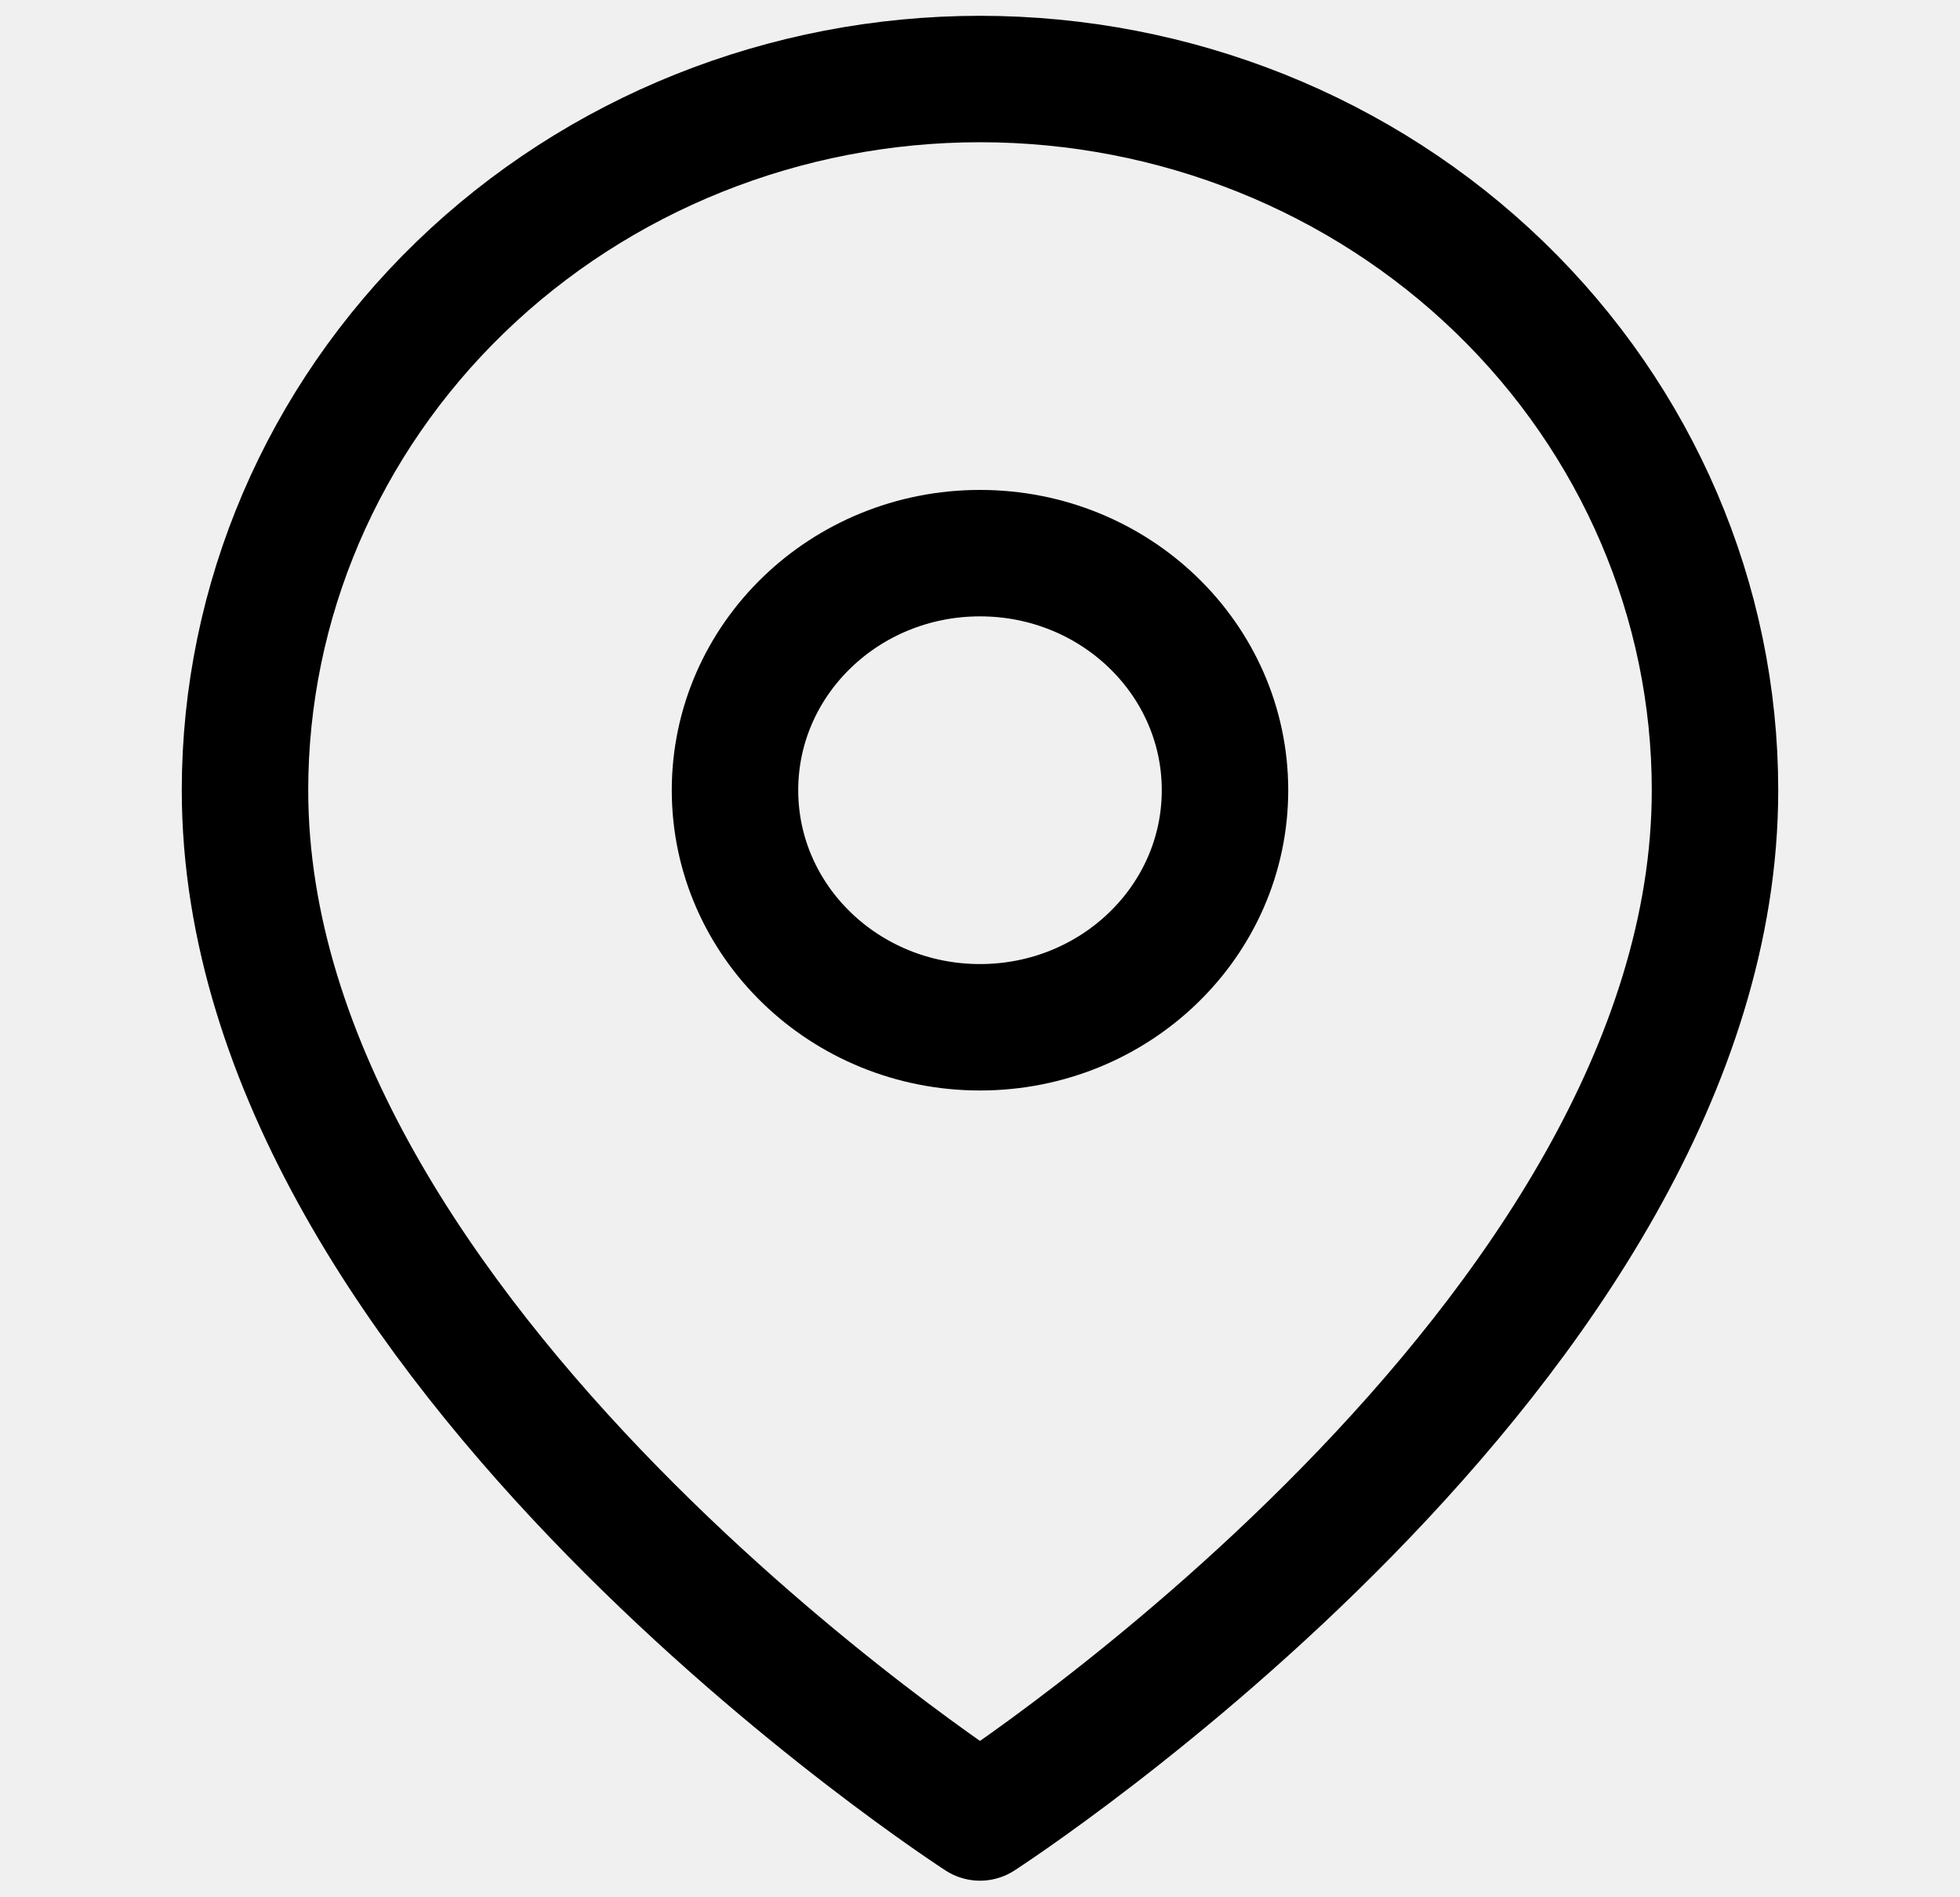
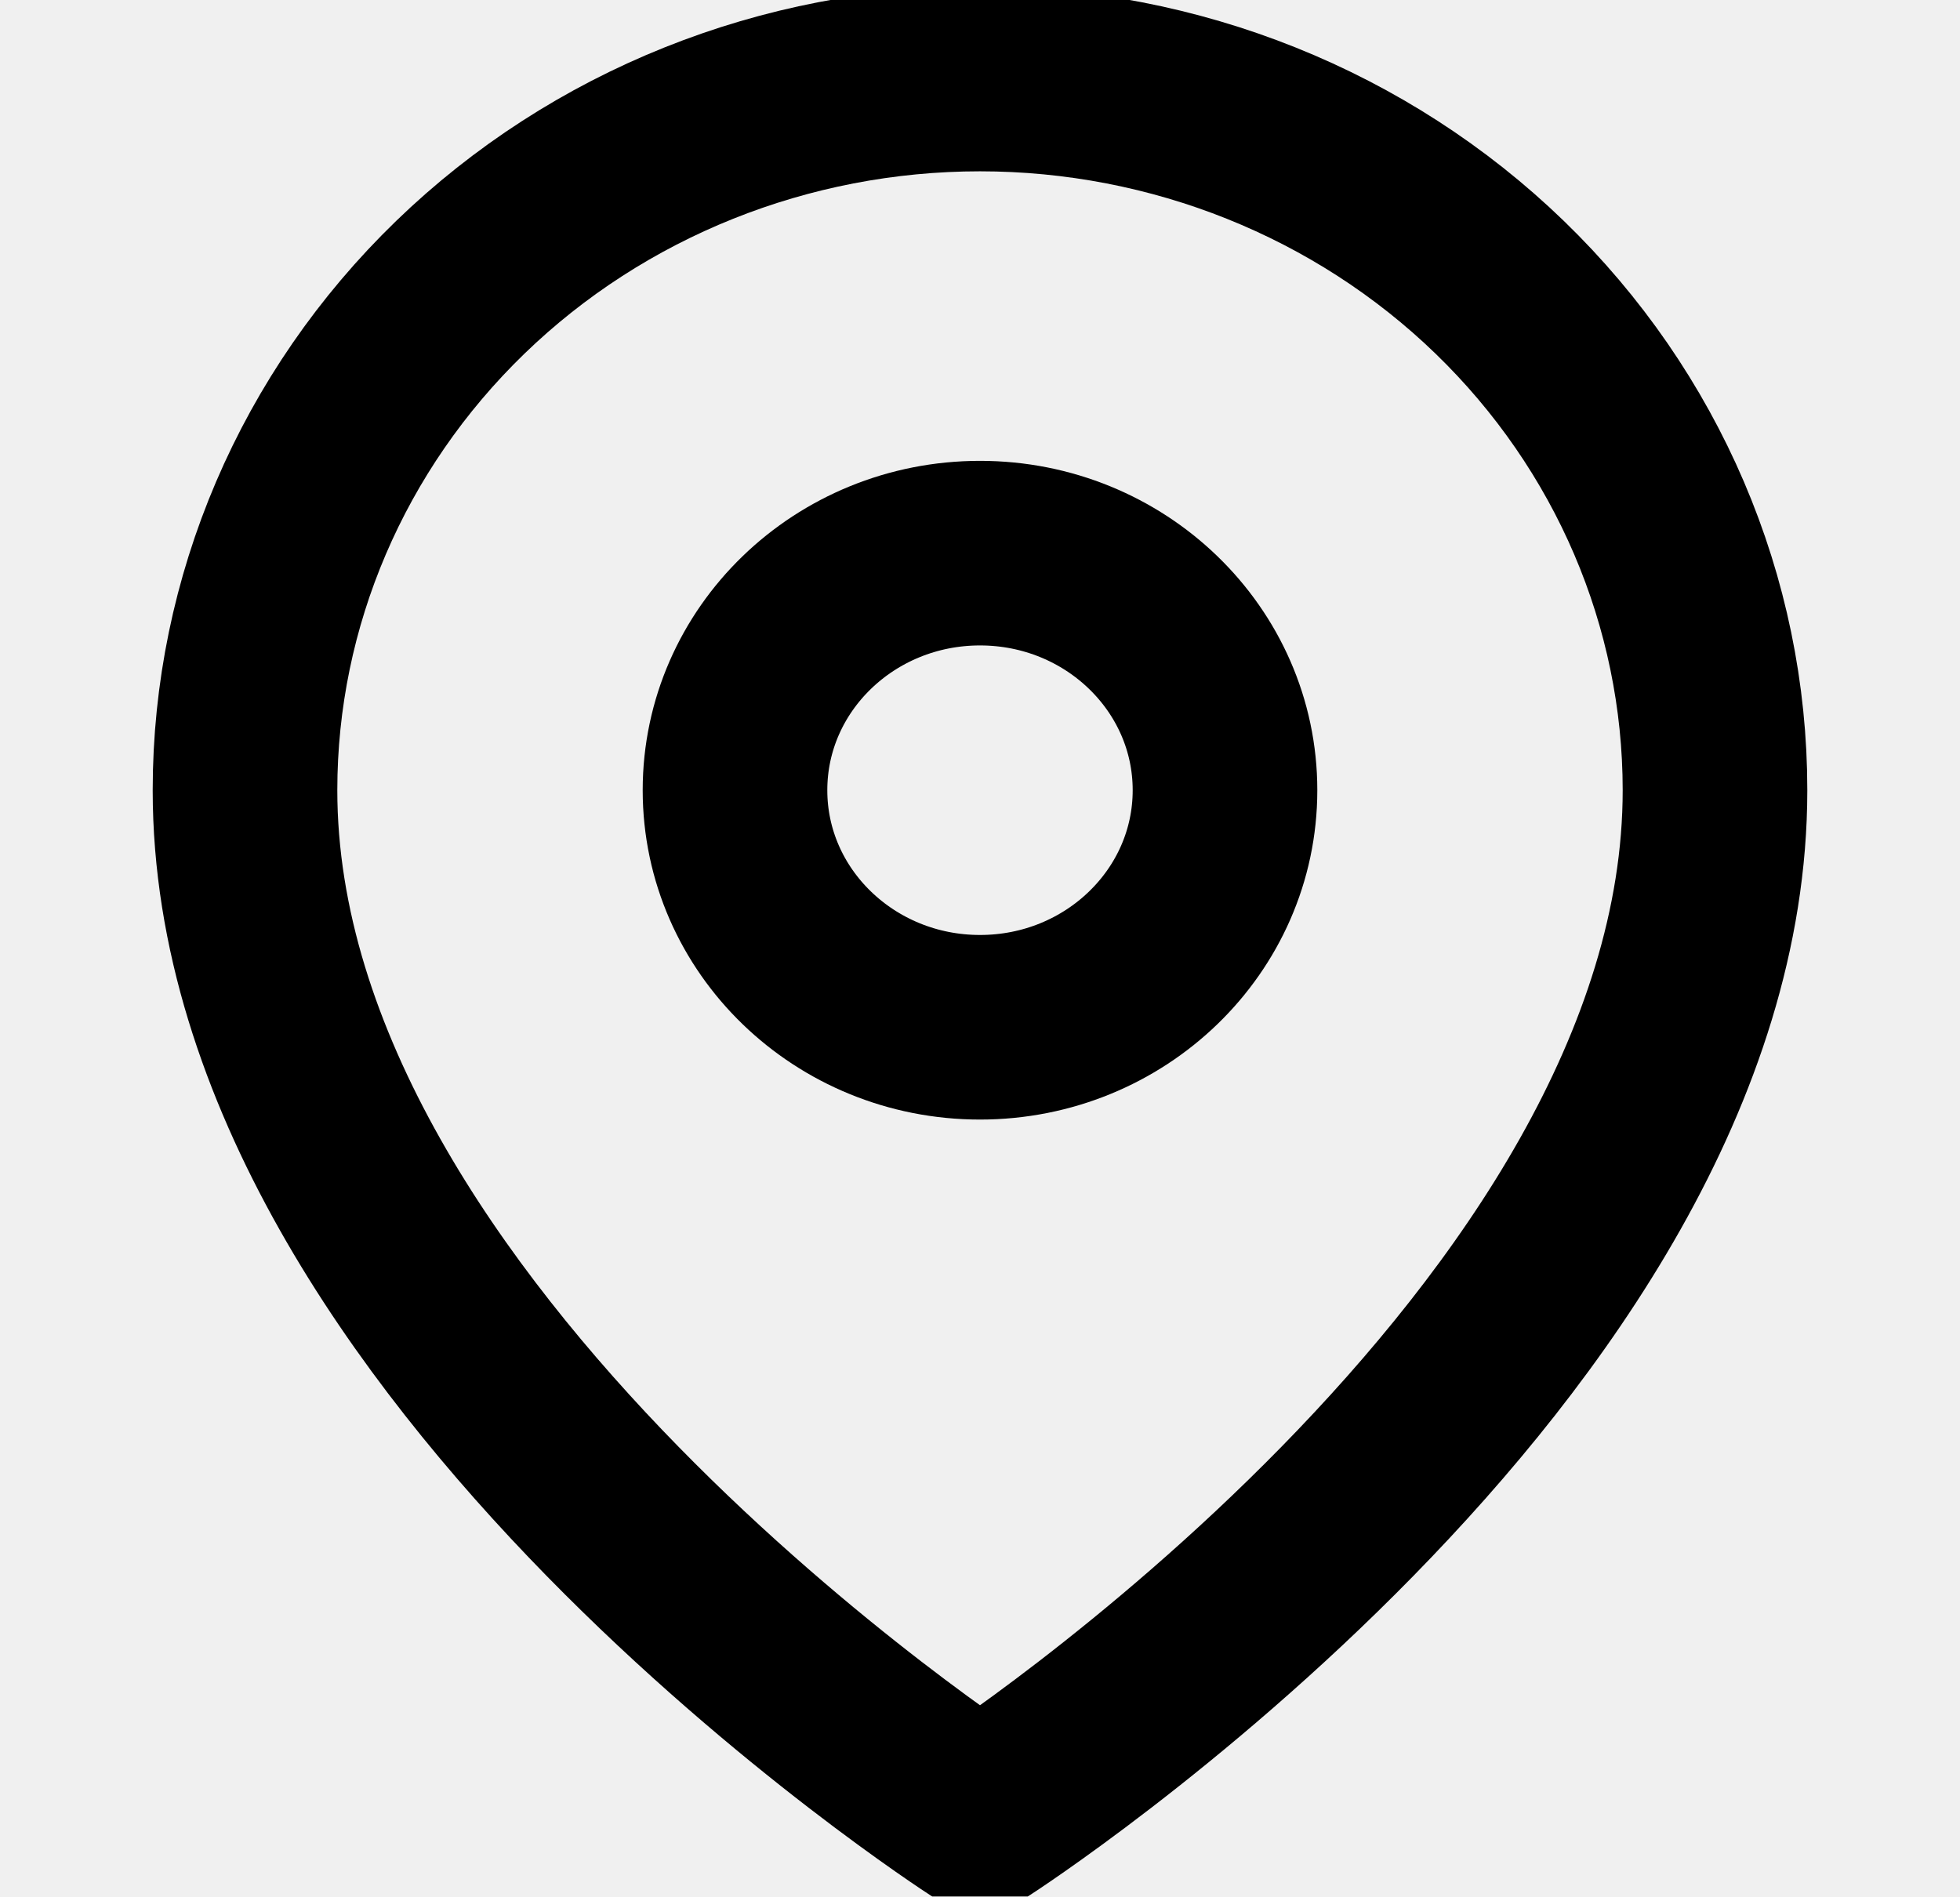
<svg xmlns="http://www.w3.org/2000/svg" width="31" height="30" viewBox="0 0 31 30" fill="none">
-   <path d="M27.125 12.5C27.125 21.25 15.5 28.75 15.5 28.75C15.5 28.75 3.875 21.25 3.875 12.5C3.875 9.516 5.1 6.655 7.28 4.545C9.46 2.435 12.417 1.25 15.5 1.25C18.583 1.25 21.54 2.435 23.72 4.545C25.9 6.655 27.125 9.516 27.125 12.5Z" stroke="black" stroke-width="2" stroke-linecap="round" stroke-linejoin="round" />
-   <path d="M15.5 16.25C17.64 16.25 19.375 14.571 19.375 12.5C19.375 10.429 17.64 8.75 15.5 8.75C13.36 8.75 11.625 10.429 11.625 12.5C11.625 14.571 13.36 16.25 15.5 16.25Z" stroke="black" stroke-width="2" stroke-linecap="round" stroke-linejoin="round" />
+   <g clip-path="url(#clip0_8727_9819)">
+     <path d="M27.125 12.5C27.125 21.25 15.5 28.75 15.5 28.75C15.5 28.75 3.875 21.25 3.875 12.5C3.875 9.516 5.1 6.655 7.28 4.545C9.46 2.435 12.417 1.25 15.5 1.25C18.583 1.25 21.54 2.435 23.72 4.545C25.9 6.655 27.125 9.516 27.125 12.5Z" stroke="black" stroke-width="2.92" stroke-linecap="round" stroke-linejoin="round" />
+     <path d="M15.5 16.25C17.64 16.25 19.375 14.571 19.375 12.5C19.375 10.429 17.64 8.75 15.5 8.75C13.36 8.75 11.625 10.429 11.625 12.5C11.625 14.571 13.36 16.25 15.5 16.25Z" stroke="black" stroke-width="2.92" stroke-linecap="round" stroke-linejoin="round" />
+   </g>
+   <defs>
+     <clipPath id="clip0_8727_9819">
+       <rect width="31" height="30" fill="white" />
+     </clipPath>
+   </defs>
</svg>
